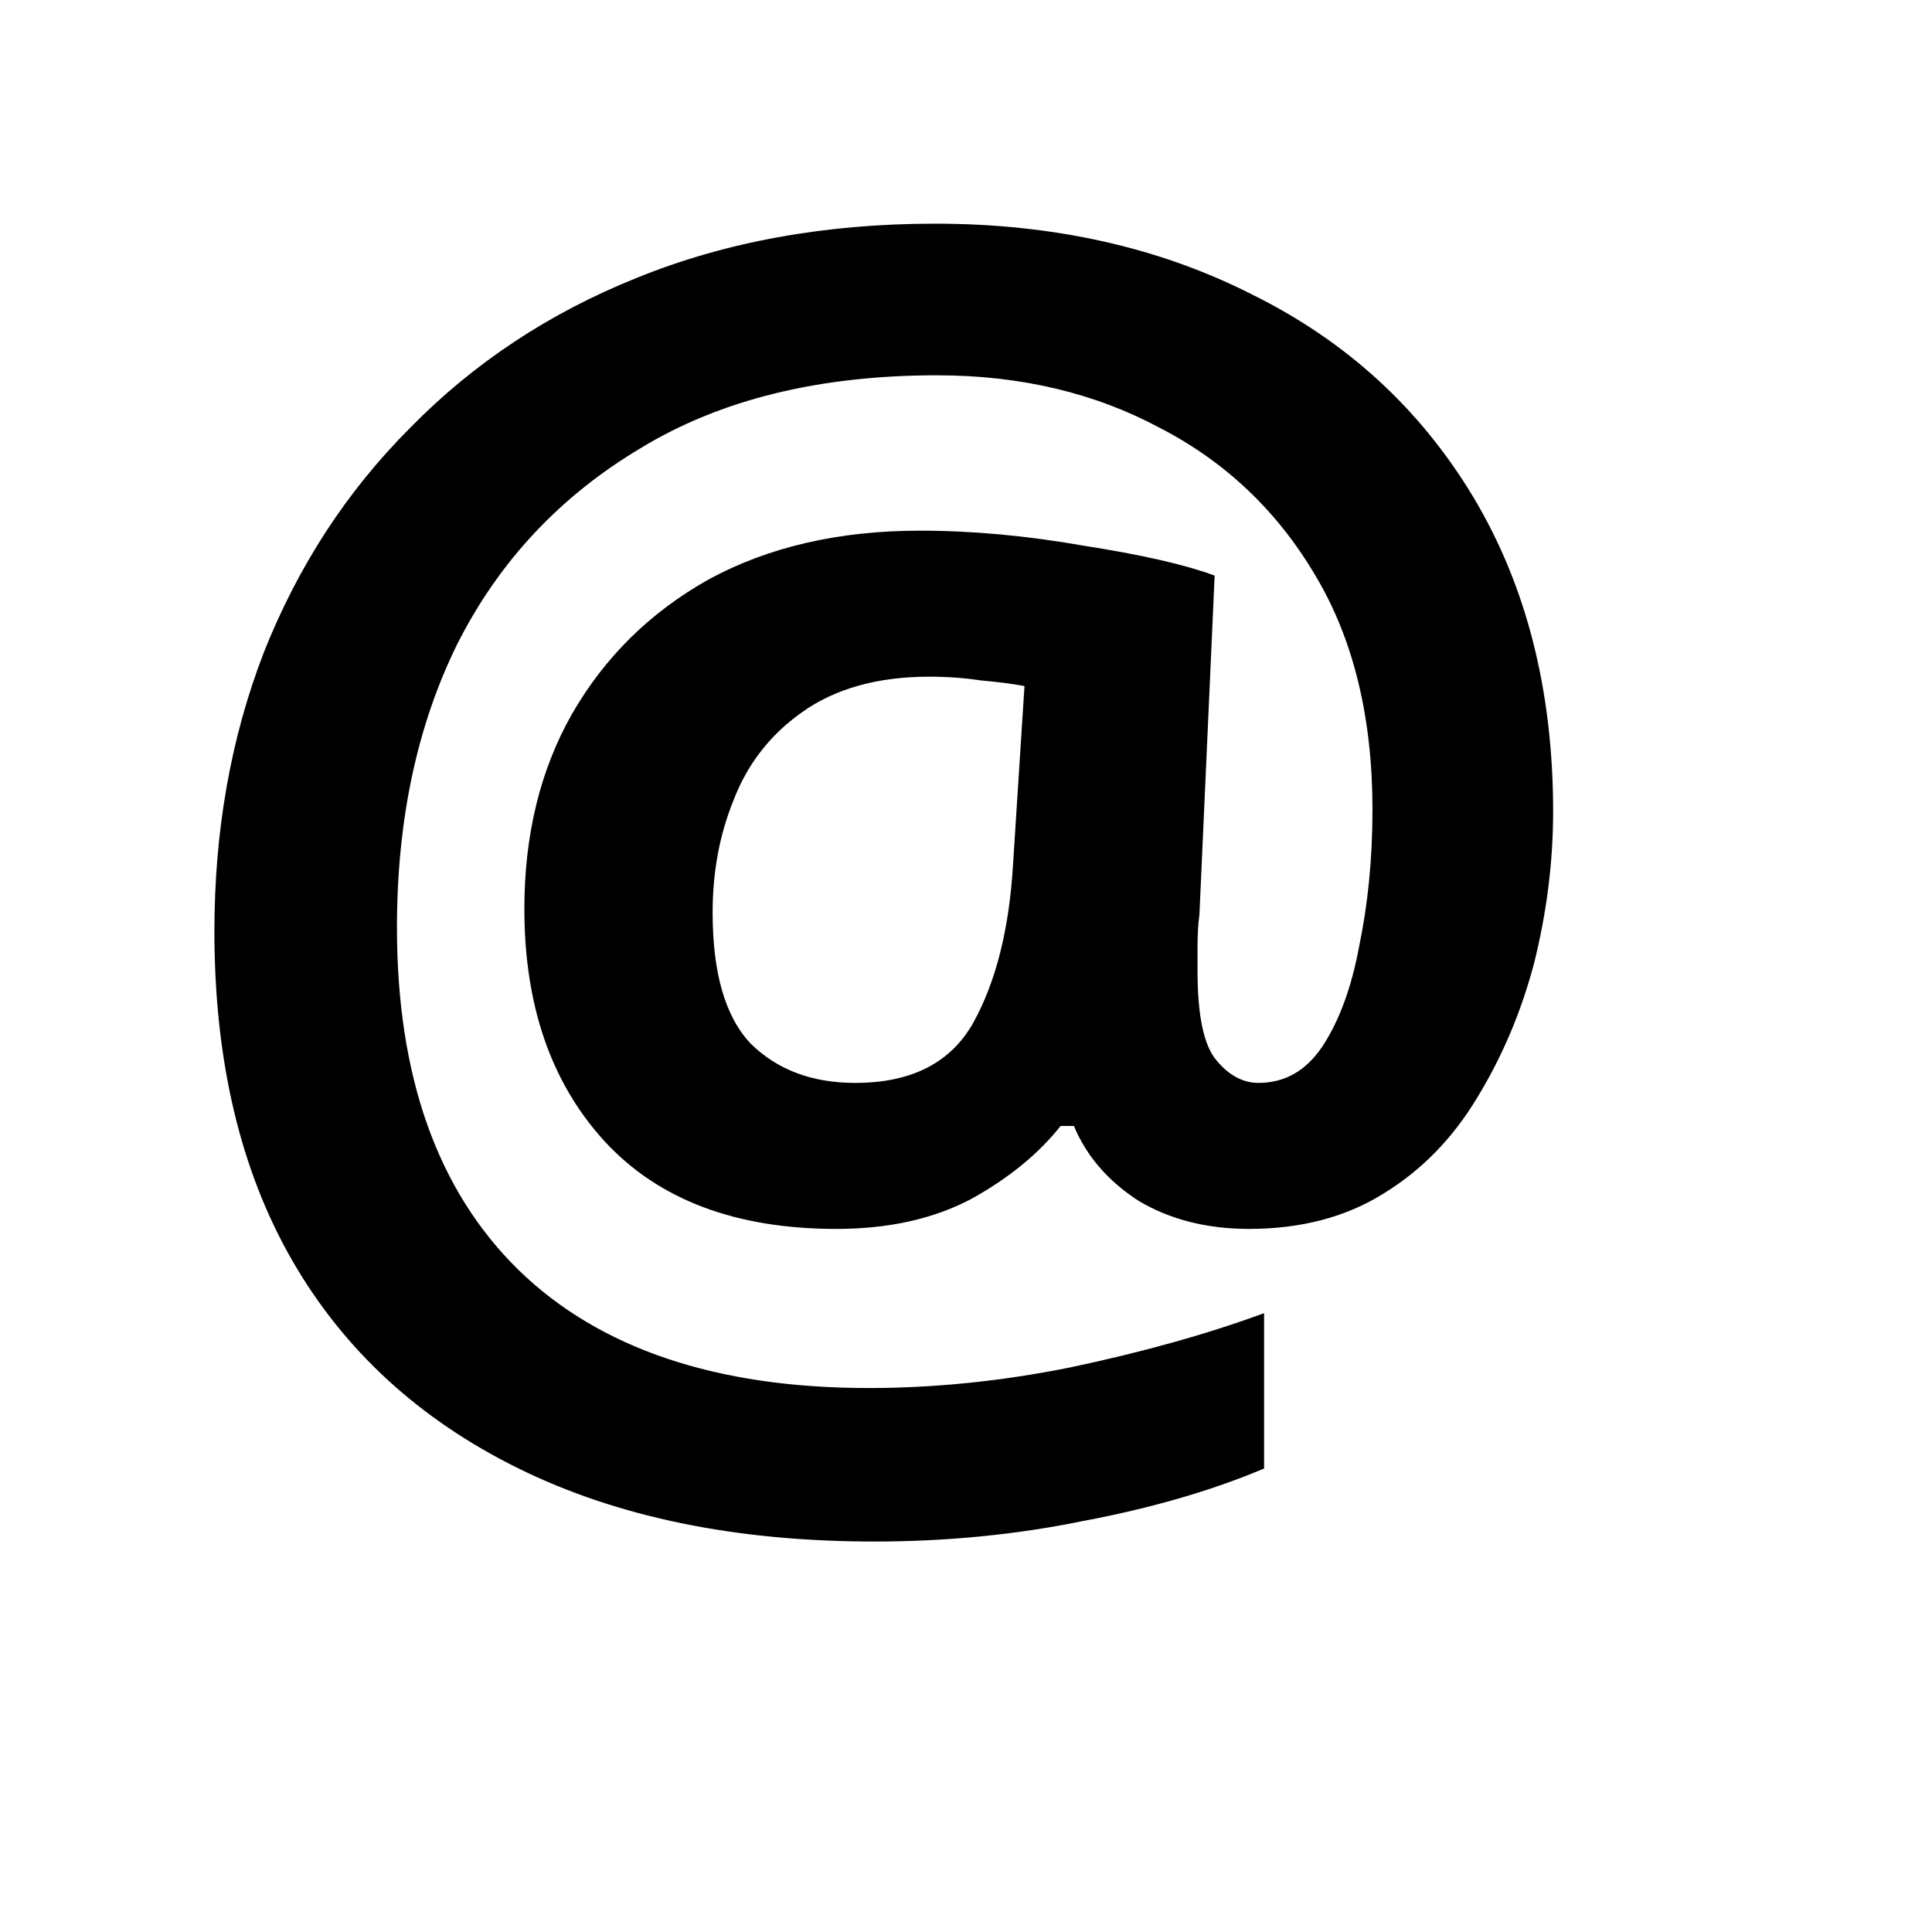
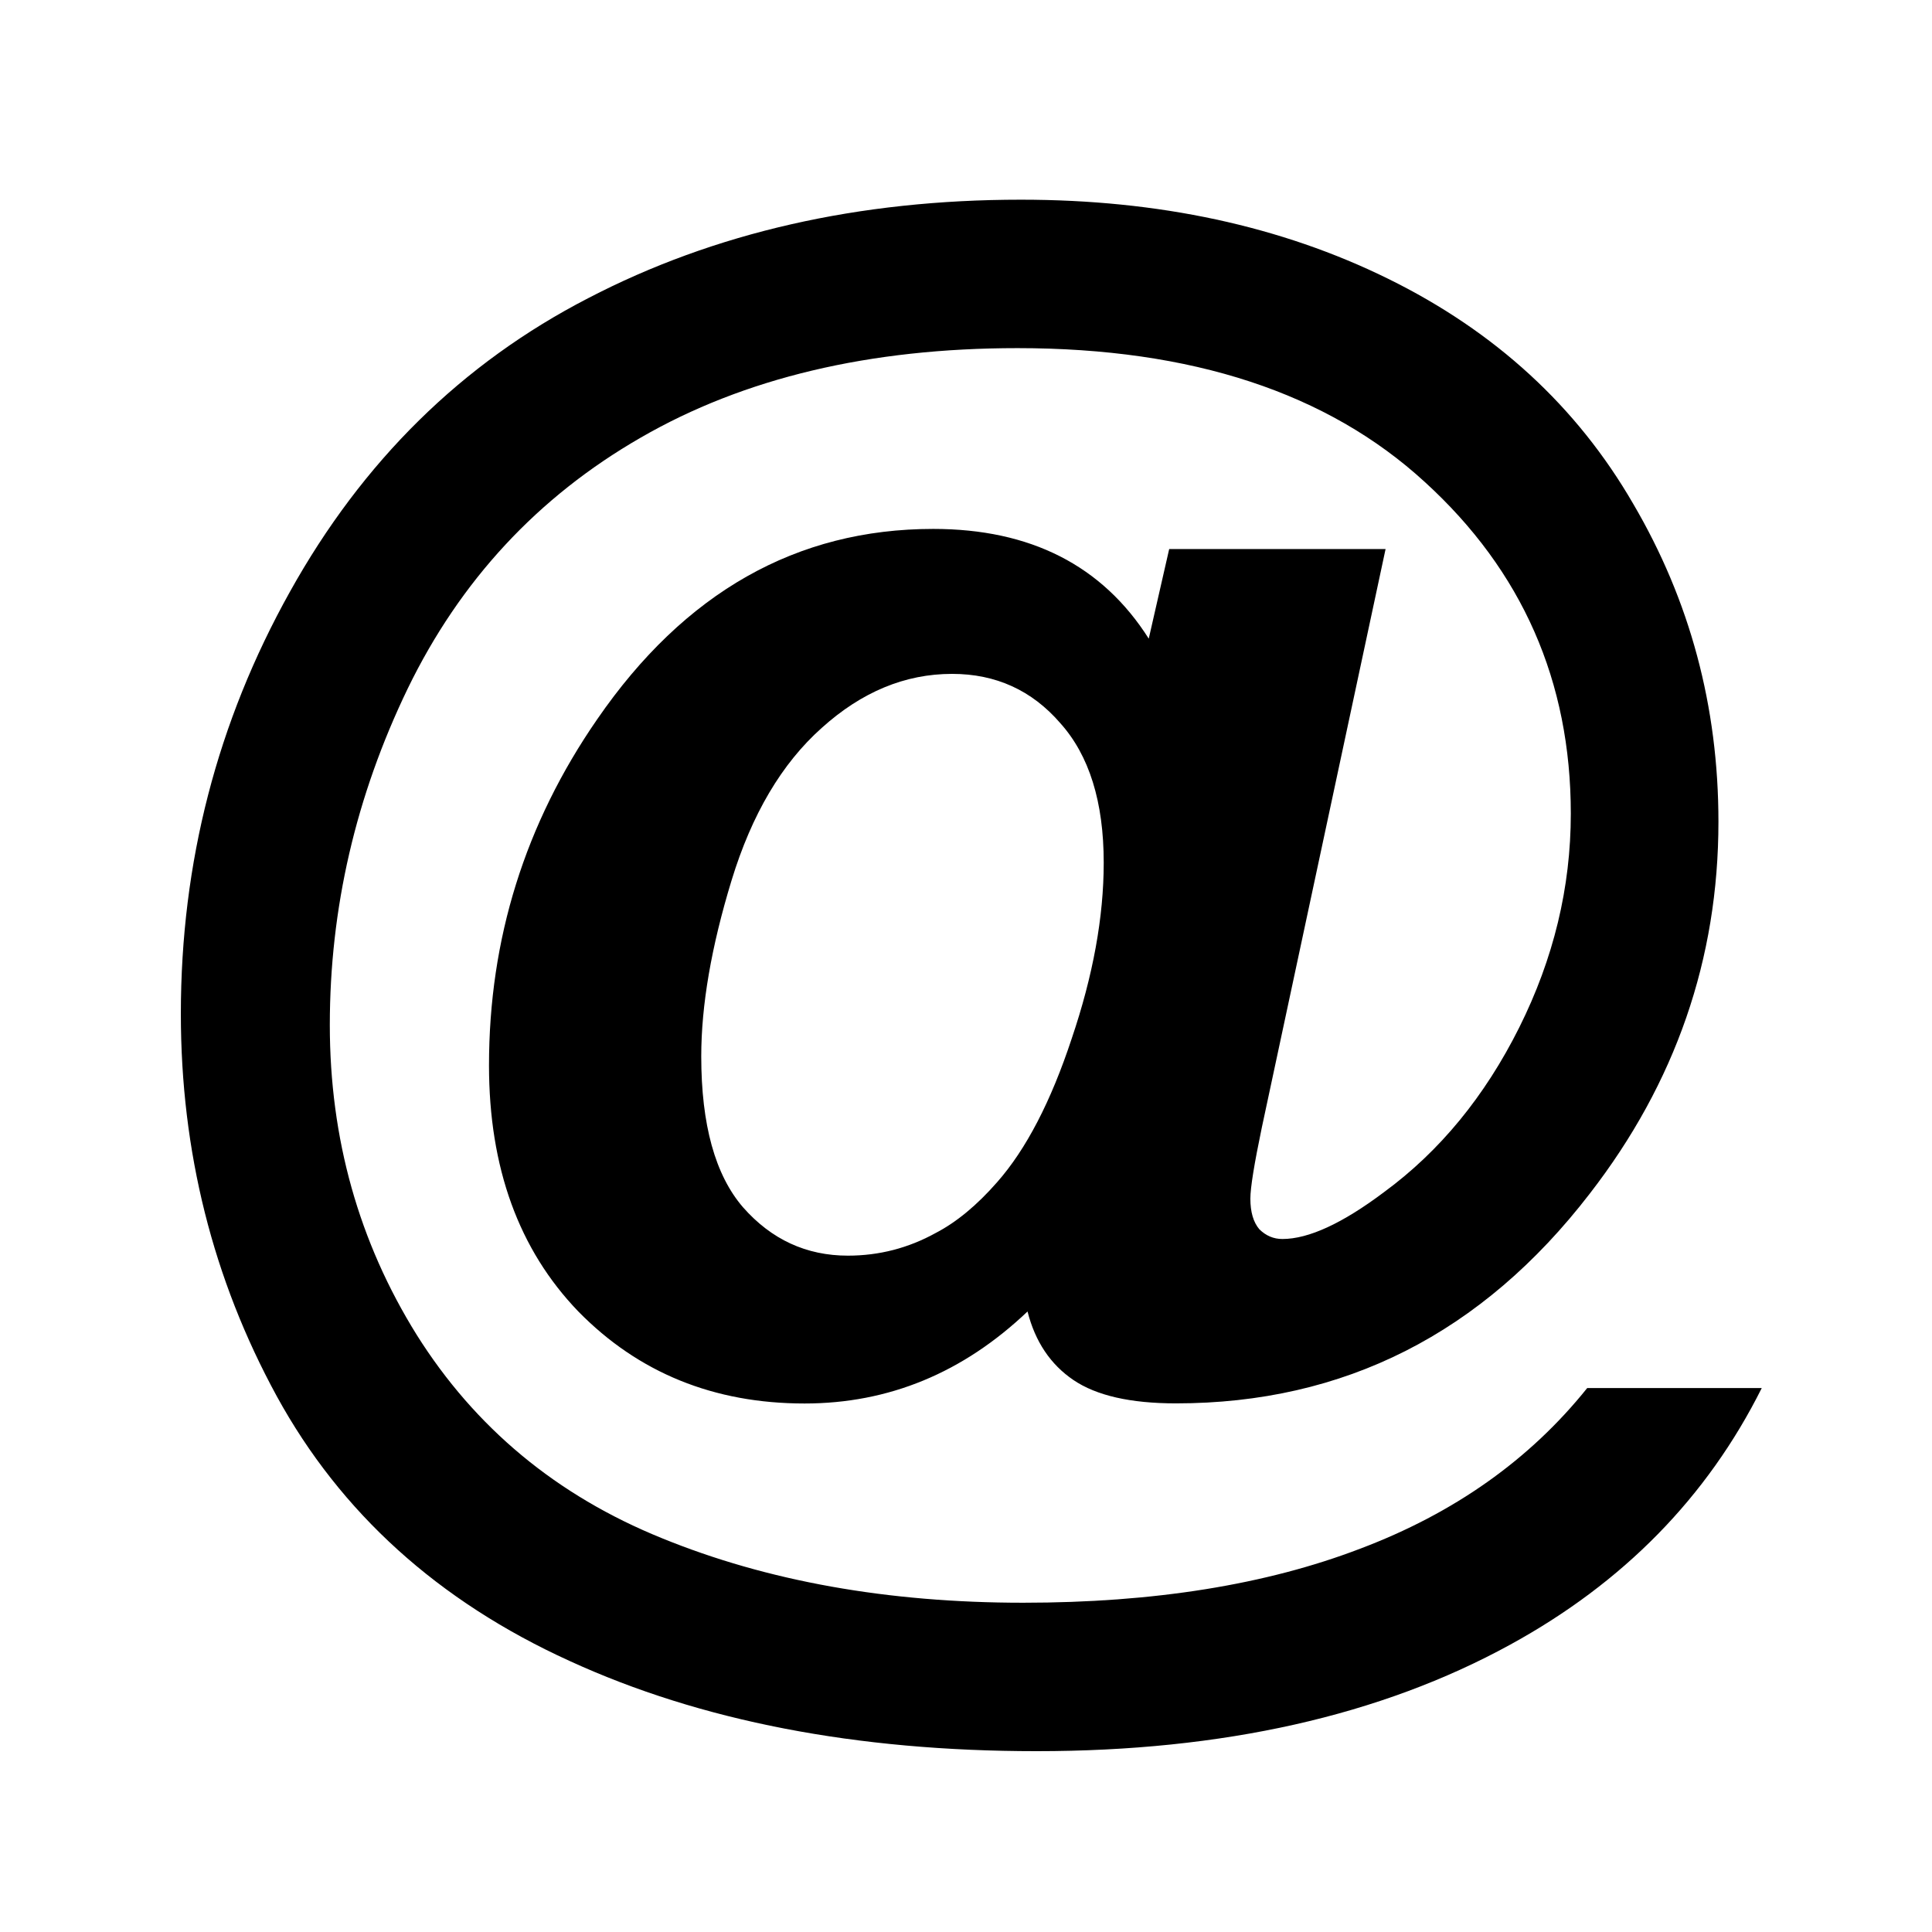
<svg xmlns="http://www.w3.org/2000/svg" width="16" height="16" viewBox="0 0 16 16" id="svg2" version="1.1">
  <defs id="defs4" />
  <g id="layer1" transform="translate(0,-1037.362)">
    <rect style="fill:#ffffff;stroke-width:2.667" id="rect3733" width="16" height="16" x="0" y="1037.362" />
-     <text xml:space="preserve" style="font-style:normal;font-weight:normal;font-size:13.792px;line-height:8.62px;font-family:sans-serif;letter-spacing:0px;word-spacing:0px;fill:#000000;fill-opacity:1;stroke:none;stroke-width:0.345" x="1.075" y="1057.256" id="text3693" transform="scale(1.007886,0.9921752)">
-       <tspan id="tspan3691" x="1.075" y="1057.256" style="font-style:normal;font-variant:normal;font-weight:bold;font-stretch:normal;font-family:sans-serif;stroke-width:0.345">@</tspan>
-     </text>
+     <g aria-label="@" transform="scale(1.007886,0.9921752)" id="text3693" style="stroke-width:0.345">
+       <path d="m 13.042,1057.129 h 1.434 q -0.673,1.367 -2.067,2.142 -1.596,0.889 -3.892,0.889 -2.222,0 -3.839,-0.754 -1.616,-0.748 -2.404,-2.209 -0.788,-1.468 -0.788,-3.192 0,-1.892 0.896,-3.522 0.896,-1.636 2.451,-2.451 1.556,-0.822 3.556,-0.822 1.697,0 3.017,0.66 1.32,0.66 2.014,1.879 0.7,1.212 0.7,2.653 0,1.717 -1.057,3.104 -1.327,1.751 -3.401,1.751 -0.559,0 -0.842,-0.195 -0.283,-0.195 -0.377,-0.572 -0.795,0.768 -1.832,0.768 -1.118,0 -1.859,-0.768 -0.734,-0.774 -0.734,-2.054 0,-1.583 0.889,-2.889 1.077,-1.589 2.761,-1.589 1.199,0 1.771,0.916 l 0.168,-0.748 h 1.778 l -1.017,4.829 q -0.094,0.458 -0.094,0.593 0,0.168 0.074,0.256 0.081,0.081 0.189,0.081 0.323,0 0.835,-0.391 0.687,-0.512 1.111,-1.374 0.424,-0.862 0.424,-1.785 0,-1.657 -1.199,-2.768 -1.199,-1.118 -3.347,-1.118 -1.825,0 -3.098,0.748 -1.266,0.741 -1.913,2.094 -0.64,1.347 -0.64,2.808 0,1.421 0.714,2.586 0.721,1.165 2.014,1.697 1.3,0.539 2.97,0.539 1.609,0 2.768,-0.451 1.158,-0.444 1.865,-1.34 z m -7.28,-2.768 q 0,0.855 0.343,1.259 0.35,0.404 0.862,0.404 0.384,0 0.721,-0.189 0.256,-0.135 0.505,-0.424 0.357,-0.411 0.613,-1.199 0.263,-0.788 0.263,-1.468 0,-0.761 -0.357,-1.165 -0.35,-0.411 -0.889,-0.411 -0.579,0 -1.071,0.451 -0.492,0.445 -0.741,1.273 -0.249,0.828 -0.249,1.468 z" id="path2896" />
+     </g>
  </g>
</svg>
